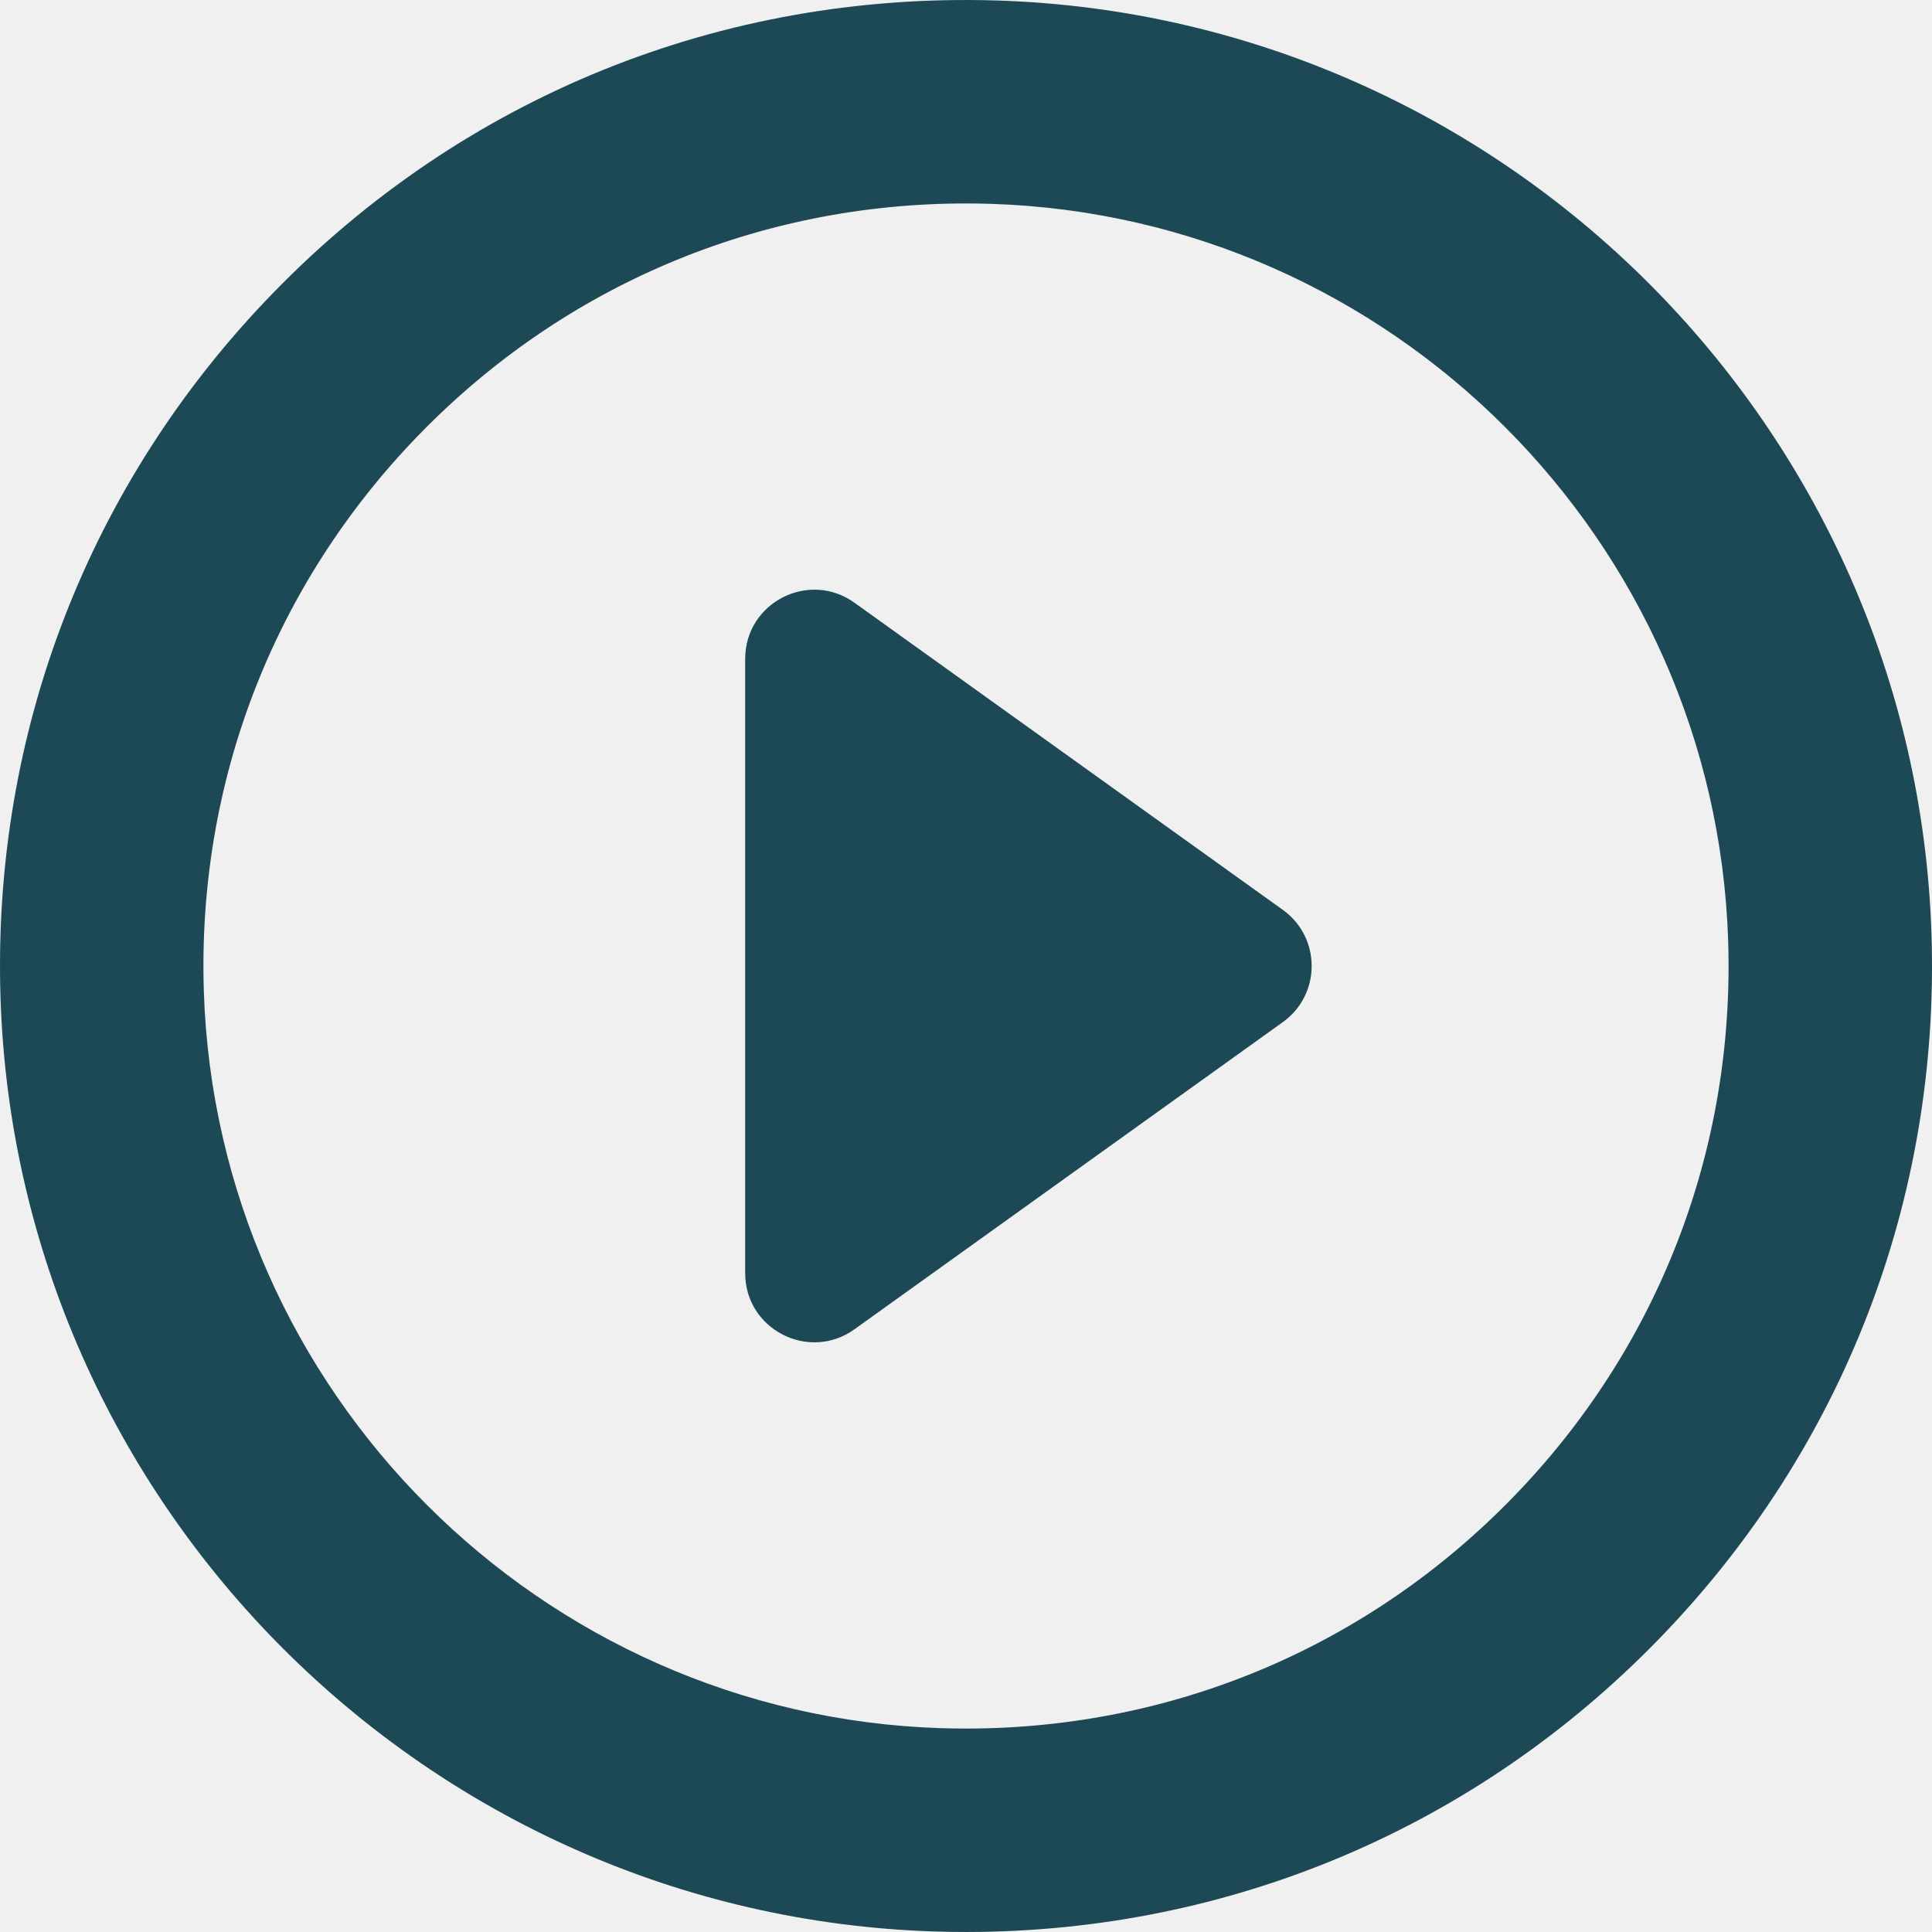
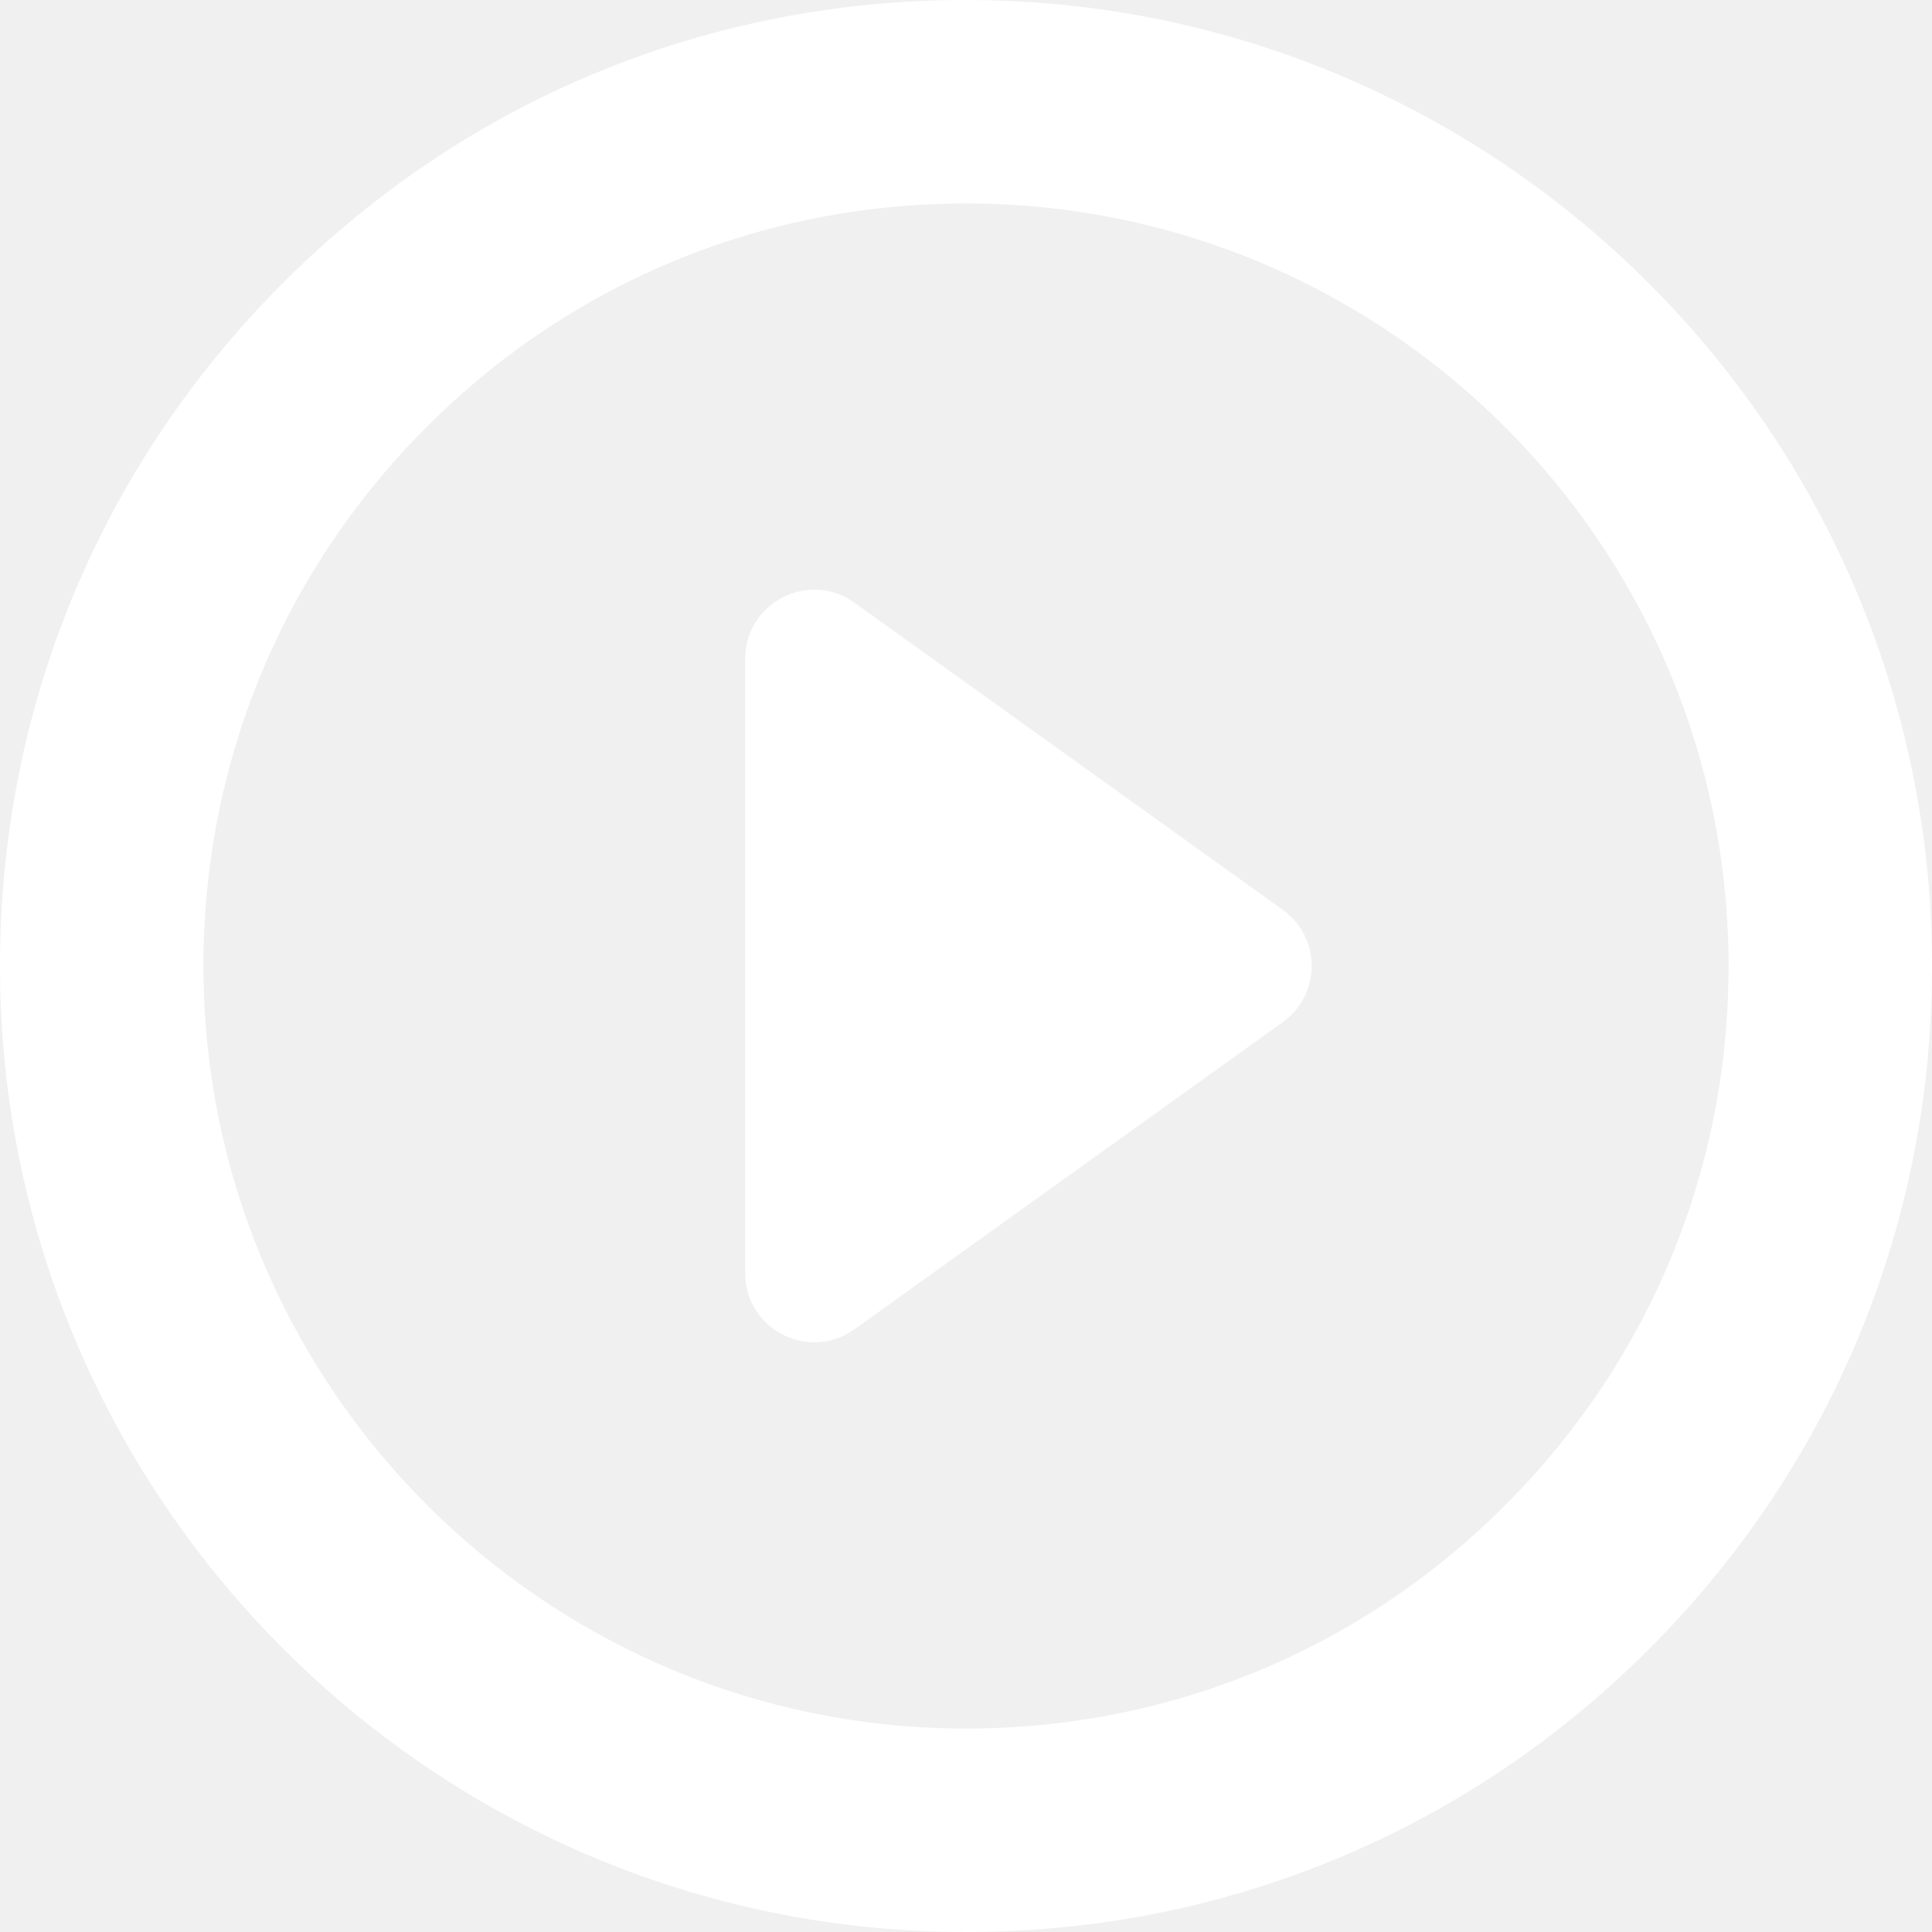
- <svg xmlns="http://www.w3.org/2000/svg" version="1.1" id="Capa_1" x="0px" y="0px" viewBox="0 0 142.448 142.448" style="enable-background:new 0 0 142.448 142.448;" xml:space="preserve" fill="#1D4956">
+ <svg xmlns="http://www.w3.org/2000/svg" version="1.1" id="Capa_1" x="0px" y="0px" viewBox="0 0 142.448 142.448" style="enable-background:new 0 0 142.448 142.448;" xml:space="preserve" fill="#FFFFFF">
  <g>
-     <path style="fill:#1D4956;" d="M142.411,68.9C141.216,31.48,110.968,1.233,73.549,0.038c-20.361-0.646-39.41,7.104-53.488,21.639   C6.527,35.65-0.584,54.071,0.038,73.549c1.194,37.419,31.442,67.667,68.861,68.861c0.779,0.025,1.551,0.037,2.325,0.037   c19.454,0,37.624-7.698,51.163-21.676C135.921,106.799,143.033,88.377,142.411,68.9z M111.613,110.336   c-10.688,11.035-25.032,17.112-40.389,17.112c-0.614,0-1.228-0.01-1.847-0.029c-29.532-0.943-53.404-24.815-54.348-54.348   c-0.491-15.382,5.122-29.928,15.806-40.958c10.688-11.035,25.032-17.112,40.389-17.112c0.614,0,1.228,0.01,1.847,0.029   c29.532,0.943,53.404,24.815,54.348,54.348C127.91,84.76,122.296,99.306,111.613,110.336z" />
-     <path style="fill:#1D4956;" d="M94.585,67.086L63.001,44.44c-3.369-2.416-8.059-0.008-8.059,4.138v45.293   c0,4.146,4.69,6.554,8.059,4.138l31.583-22.647C97.418,73.331,97.418,69.118,94.585,67.086z" />
+     <path style="fill:#FFFFFF;" d="M142.411,68.9C141.216,31.48,110.968,1.233,73.549,0.038c-20.361-0.646-39.41,7.104-53.488,21.639   C6.527,35.65-0.584,54.071,0.038,73.549c1.194,37.419,31.442,67.667,68.861,68.861c0.779,0.025,1.551,0.037,2.325,0.037   c19.454,0,37.624-7.698,51.163-21.676C135.921,106.799,143.033,88.377,142.411,68.9z M111.613,110.336   c-10.688,11.035-25.032,17.112-40.389,17.112c-0.614,0-1.228-0.01-1.847-0.029c-29.532-0.943-53.404-24.815-54.348-54.348   c-0.491-15.382,5.122-29.928,15.806-40.958c10.688-11.035,25.032-17.112,40.389-17.112c0.614,0,1.228,0.01,1.847,0.029   c29.532,0.943,53.404,24.815,54.348,54.348C127.91,84.76,122.296,99.306,111.613,110.336z" />
+     <path style="fill:#FFFFFF;" d="M94.585,67.086L63.001,44.44c-3.369-2.416-8.059-0.008-8.059,4.138v45.293   c0,4.146,4.69,6.554,8.059,4.138l31.583-22.647C97.418,73.331,97.418,69.118,94.585,67.086z" />
  </g>
  <g>
</g>
  <g>
</g>
  <g>
</g>
  <g>
</g>
  <g>
</g>
  <g>
</g>
  <g>
</g>
  <g>
</g>
  <g>
</g>
  <g>
</g>
  <g>
</g>
  <g>
</g>
  <g>
</g>
  <g>
</g>
  <g>
</g>
</svg>
